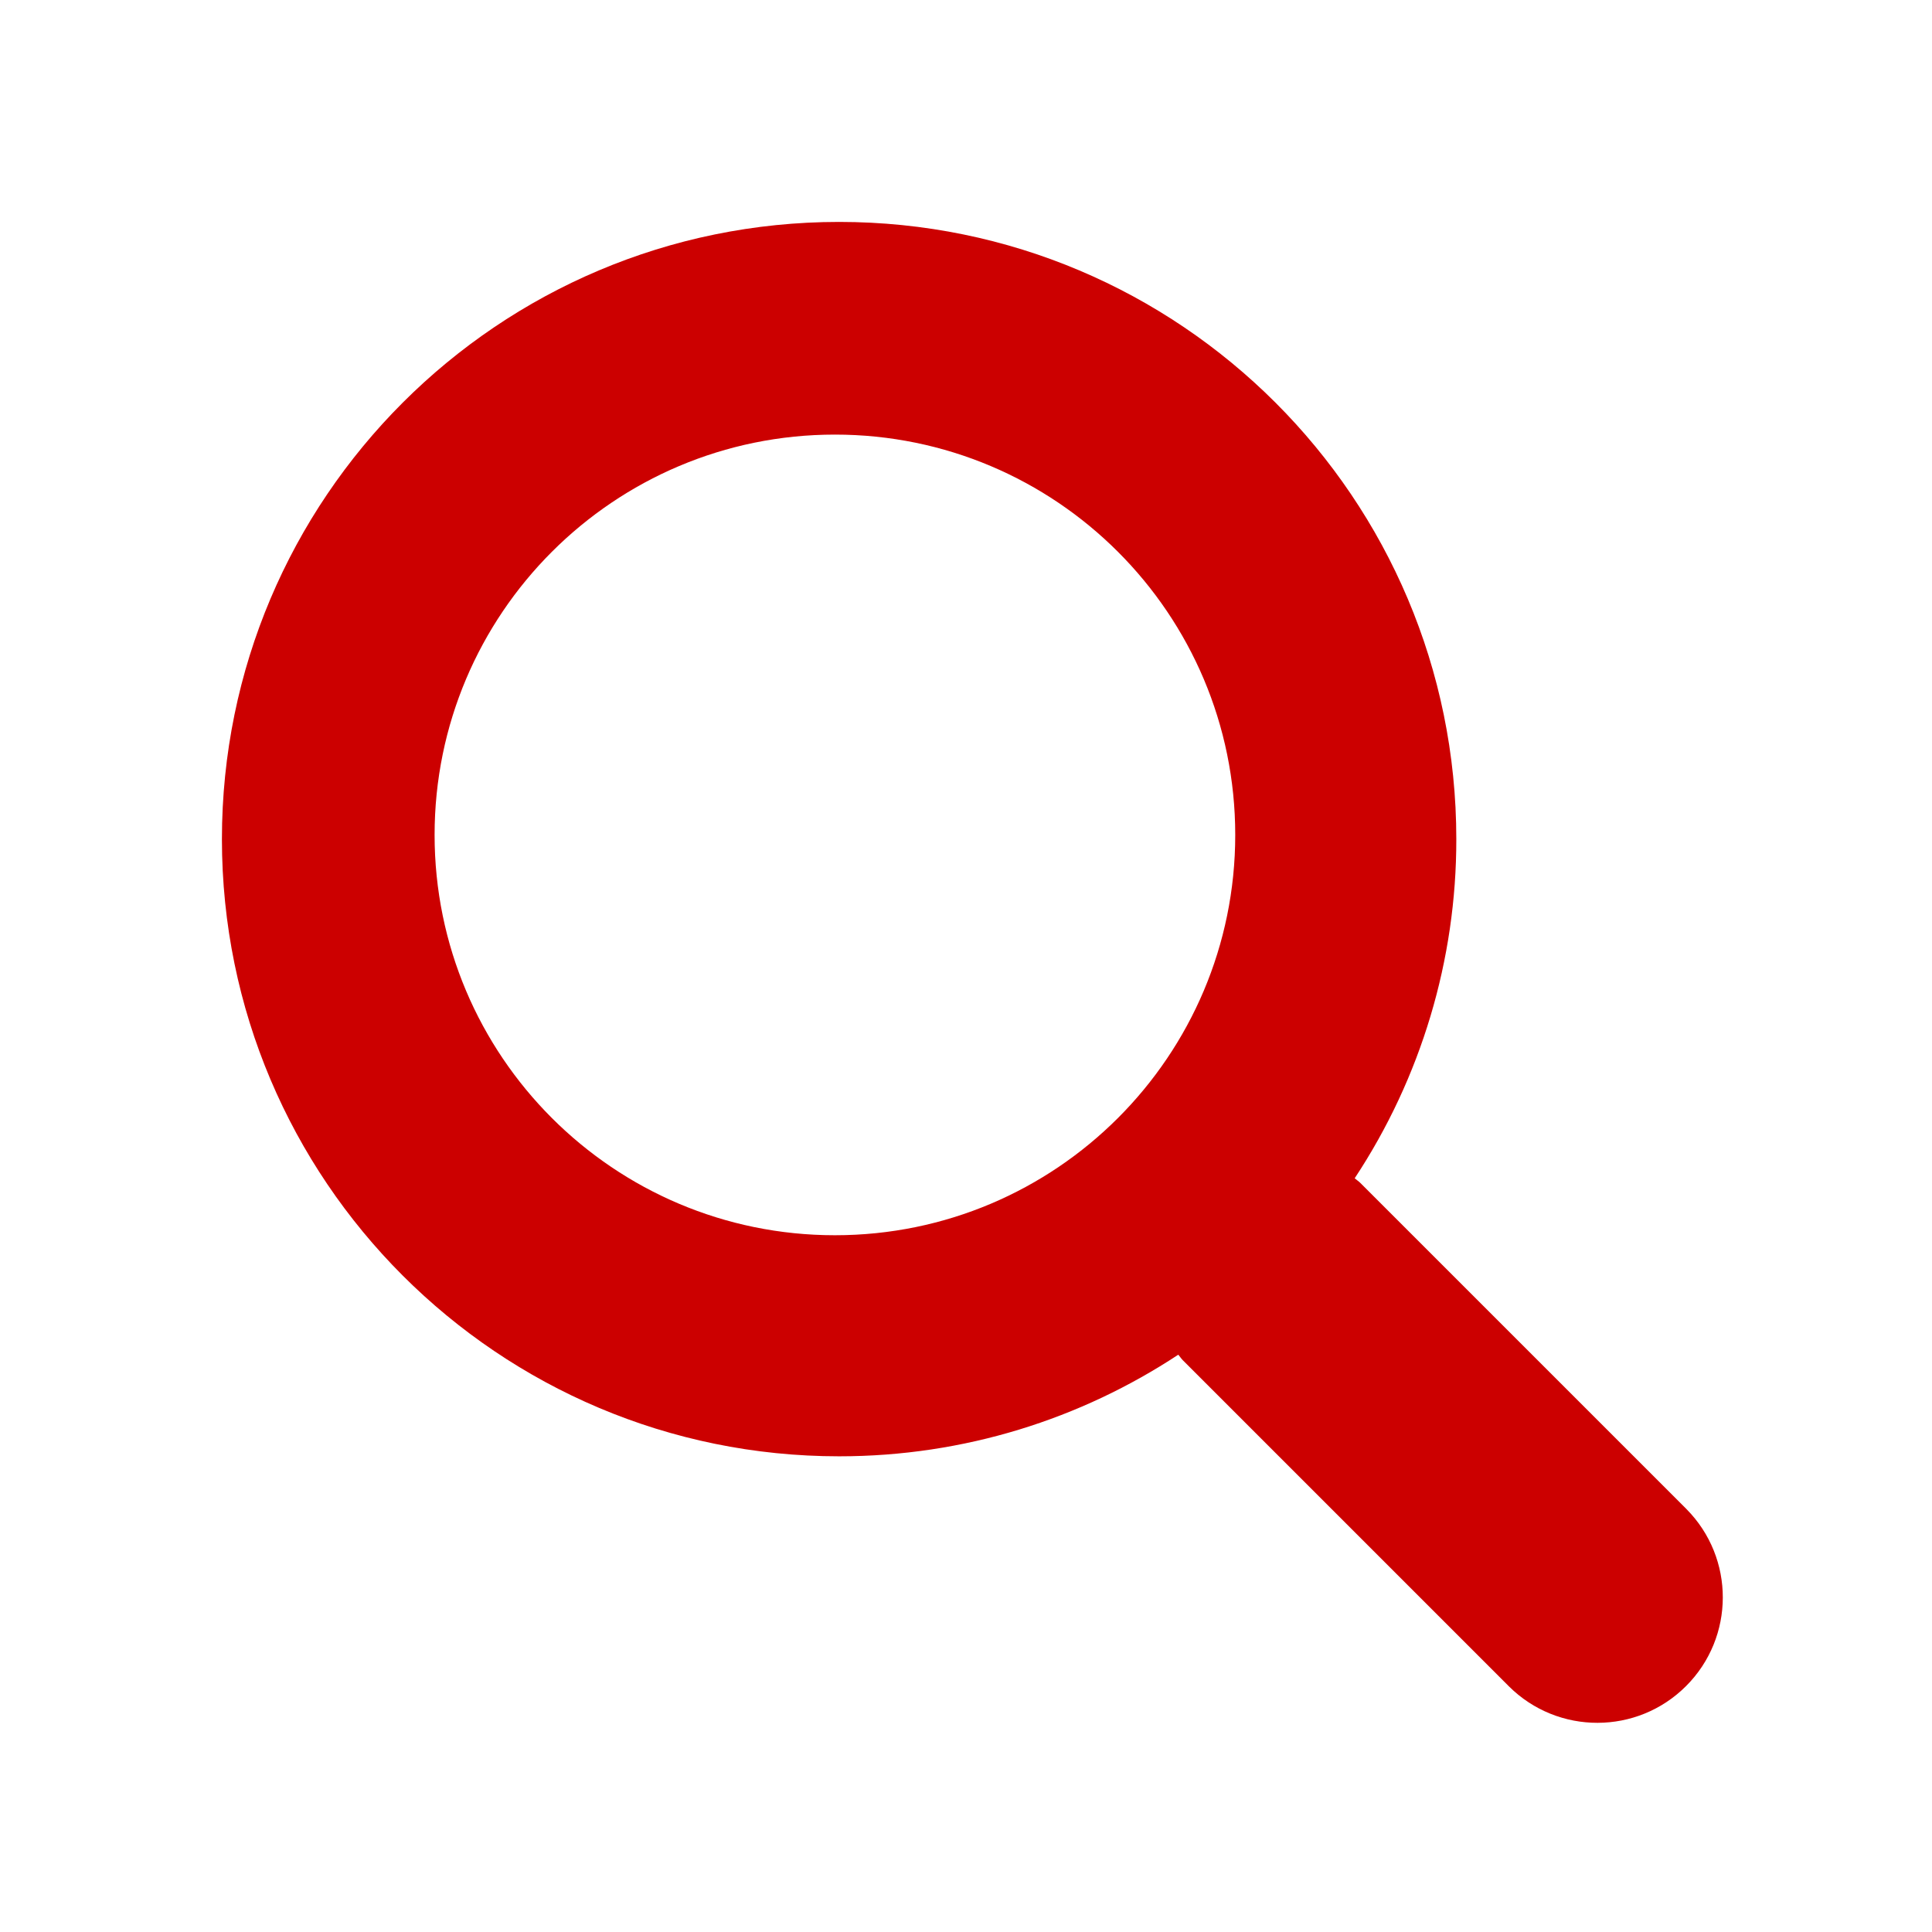
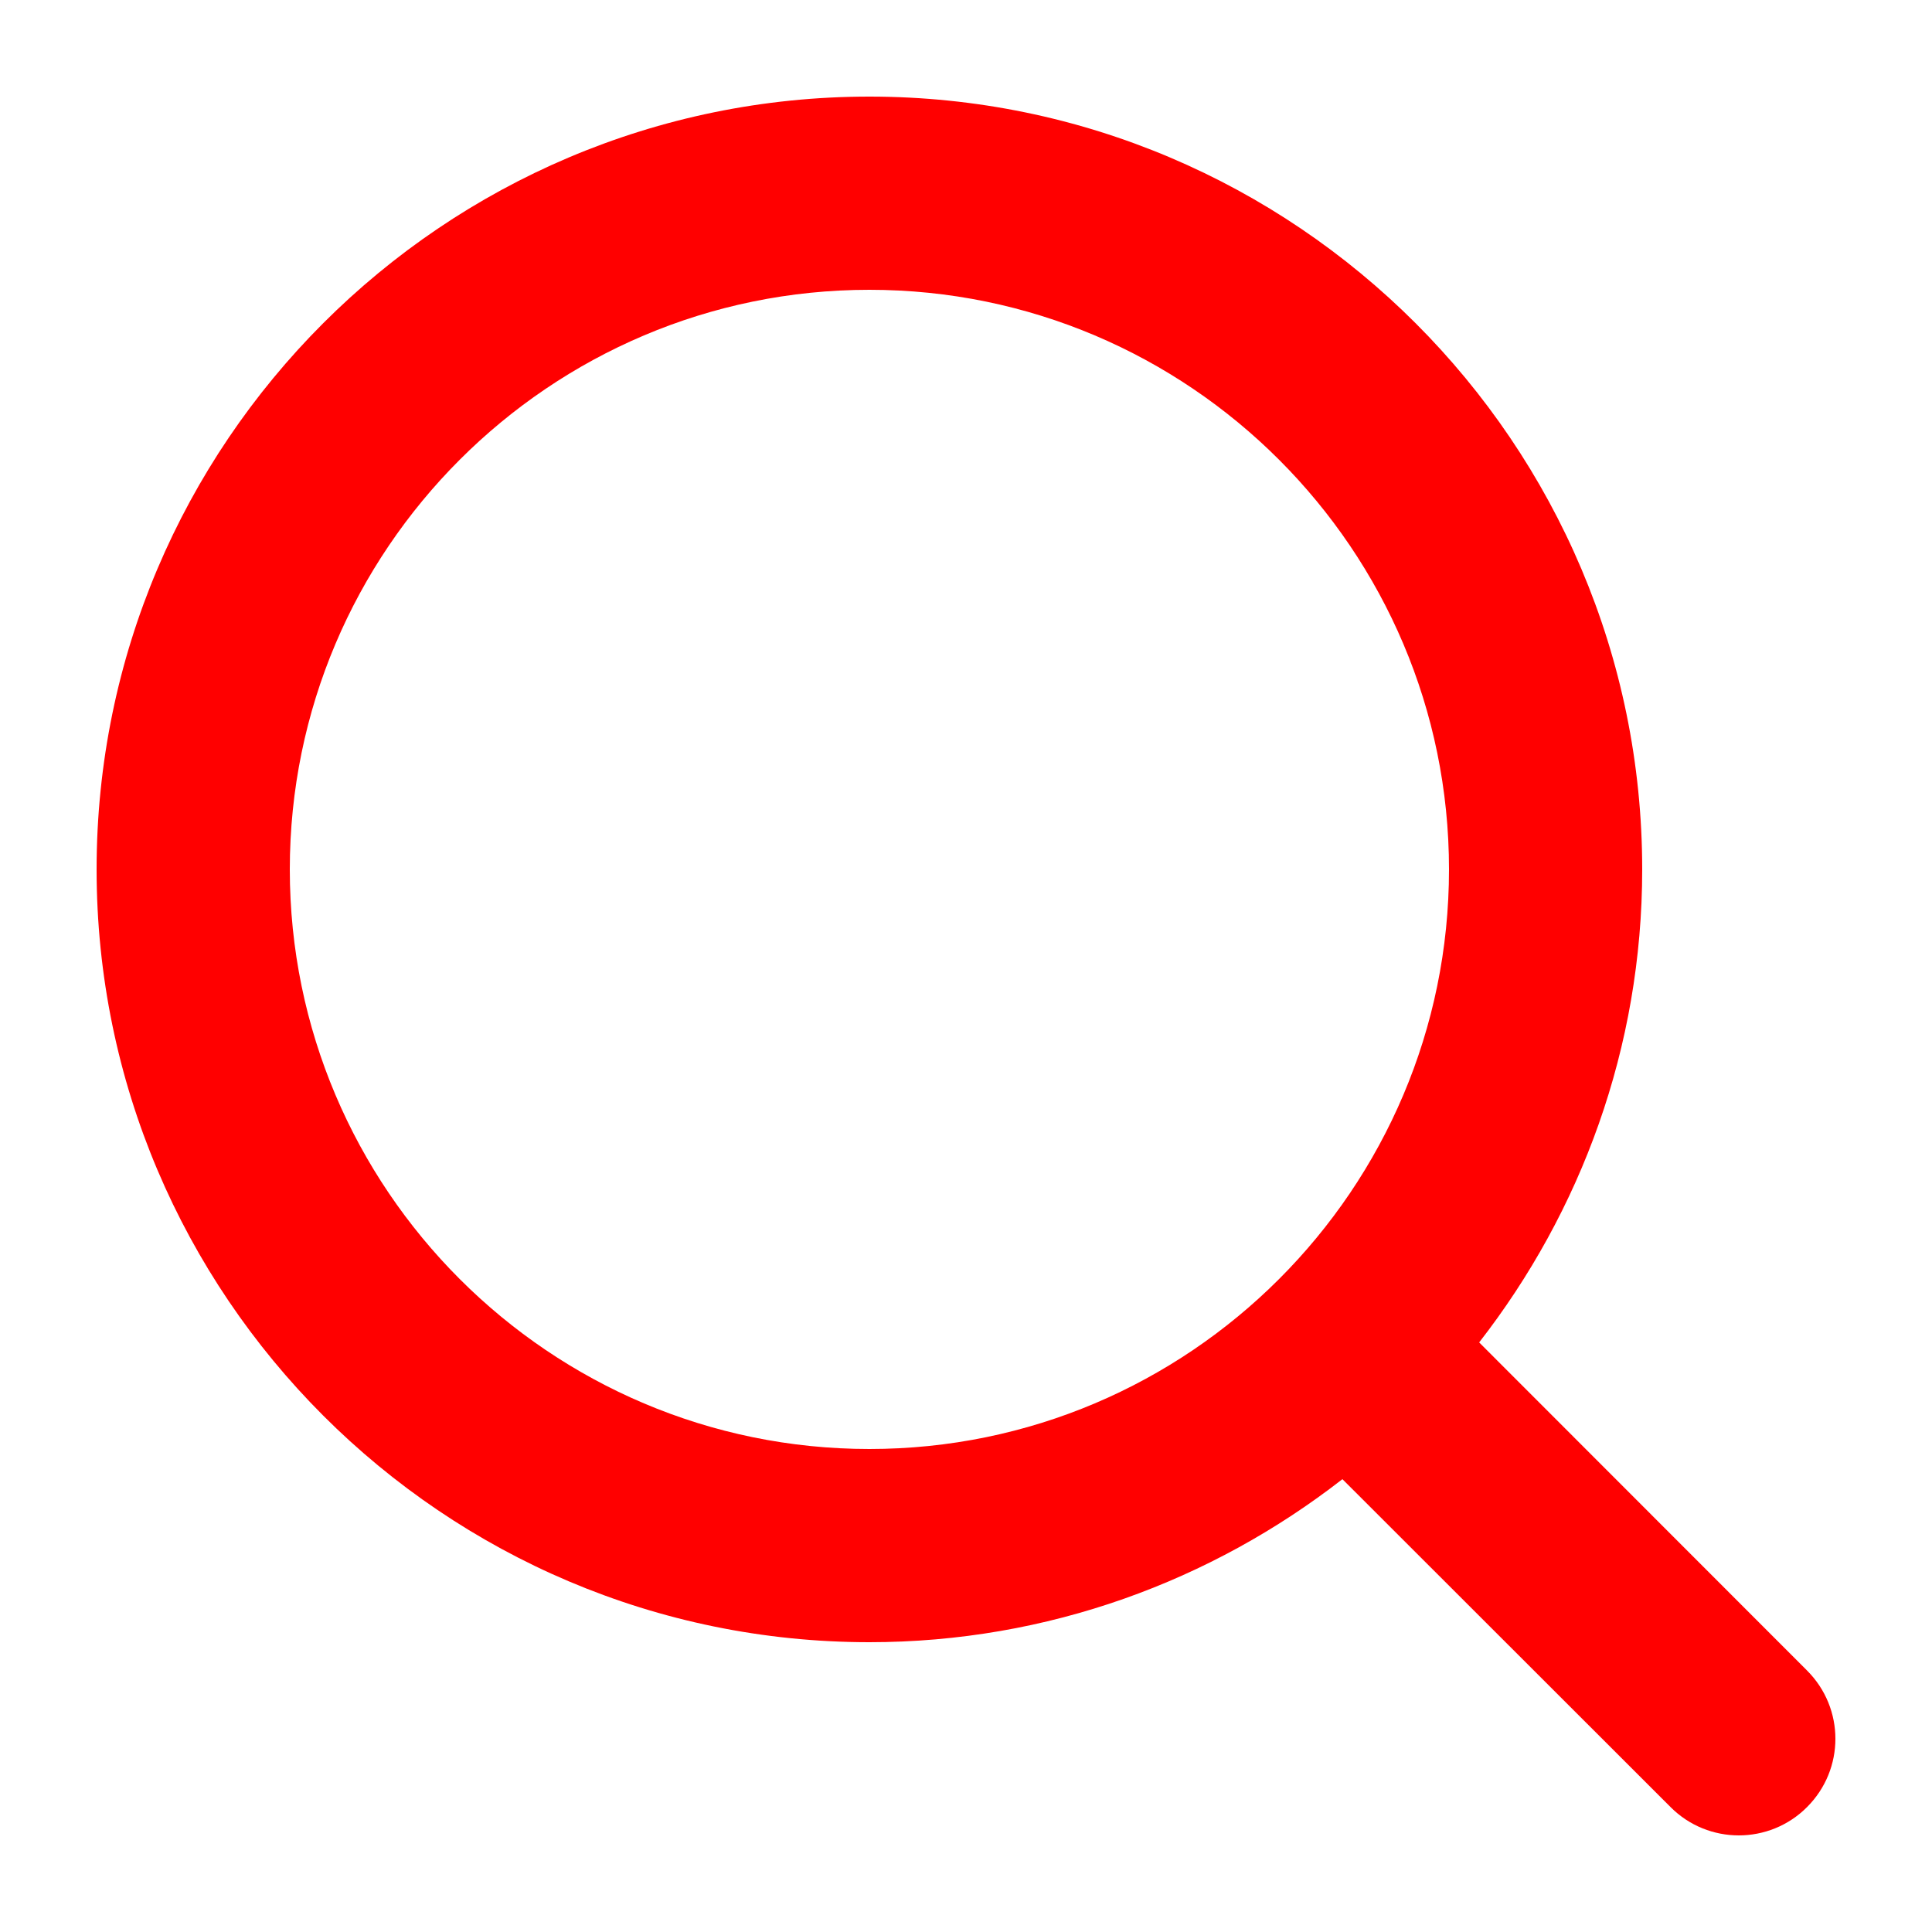
- <svg xmlns="http://www.w3.org/2000/svg" width="148" height="148" viewBox="0 0 148 148">
-   <path fill="rgb(204, 0, 0)" fill-rule="nonzero" d="M129.186 115.595l-24.984-24.983c-.132-.133-.288-.225-.427-.35a47.046 47.046 0 0 0 7.785-25.981C111.56 38.168 90.392 17 64.28 17 38.168 17 17 38.168 17 64.28c0 26.112 21.168 47.28 47.28 47.28 9.6 0 18.525-2.869 25.982-7.785.124.138.216.294.349.427l24.983 24.984a9.61 9.61 0 0 0 13.591-13.59zm-65.227-20.97c-16.938 0-30.667-13.73-30.667-30.666 0-16.938 13.73-30.667 30.667-30.667 16.936 0 30.666 13.73 30.666 30.667 0 16.936-13.73 30.666-30.666 30.666z" />
+ <svg xmlns="http://www.w3.org/2000/svg" xmlns:xlink="http://www.w3.org/1999/xlink" width="18px" height="18px" viewBox="0 0 18 18" version="1.1">
+   <defs>
+     <path d="M12.881 11.607L15.936 14.664C16.288 15.016 16.288 15.584 15.936 15.936C15.761 16.112 15.53 16.2 15.3 16.2C15.07 16.2 14.839 16.112 14.664 15.936L11.607 12.881C10.389 13.829 8.861 14.4 7.2 14.4C3.23 14.4 0 11.17 0 7.2C0 3.23 3.23 0 7.2 0C11.17 0 14.4 3.23 14.4 7.2C14.4 8.861 13.829 10.389 12.881 11.607ZM7.2 1.8C4.222 1.8 1.8 4.222 1.8 7.2C1.8 10.178 4.222 12.6 7.2 12.6C10.178 12.6 12.6 10.178 12.6 7.2C12.6 4.222 10.178 1.8 7.2 1.8Z" transform="translate(0.9 0.9)" id="path_1" />
+     <clipPath id="mask_1">
+       <use xlink:href="#path_1" />
+     </clipPath>
+   </defs>
+   <g id="musica-searcher-(1)">
+     <path d="M12.881 11.607L15.936 14.664C16.288 15.016 16.288 15.584 15.936 15.936C15.761 16.112 15.53 16.2 15.3 16.2C15.07 16.2 14.839 16.112 14.664 15.936L11.607 12.881C10.389 13.829 8.861 14.4 7.2 14.4C3.23 14.4 0 11.17 0 7.2C0 3.23 3.23 0 7.2 0C11.17 0 14.4 3.23 14.4 7.2C14.4 8.861 13.829 10.389 12.881 11.607ZM7.2 1.8C4.222 1.8 1.8 4.222 1.8 7.2C1.8 10.178 4.222 12.6 7.2 12.6C10.178 12.6 12.6 10.178 12.6 7.2C12.6 4.222 10.178 1.8 7.2 1.8Z" transform="translate(0.9 0.9)" id="🎨-Icon-Сolor" fill="#FF0000" fill-rule="evenodd" stroke="none" />
+   </g>
</svg>
